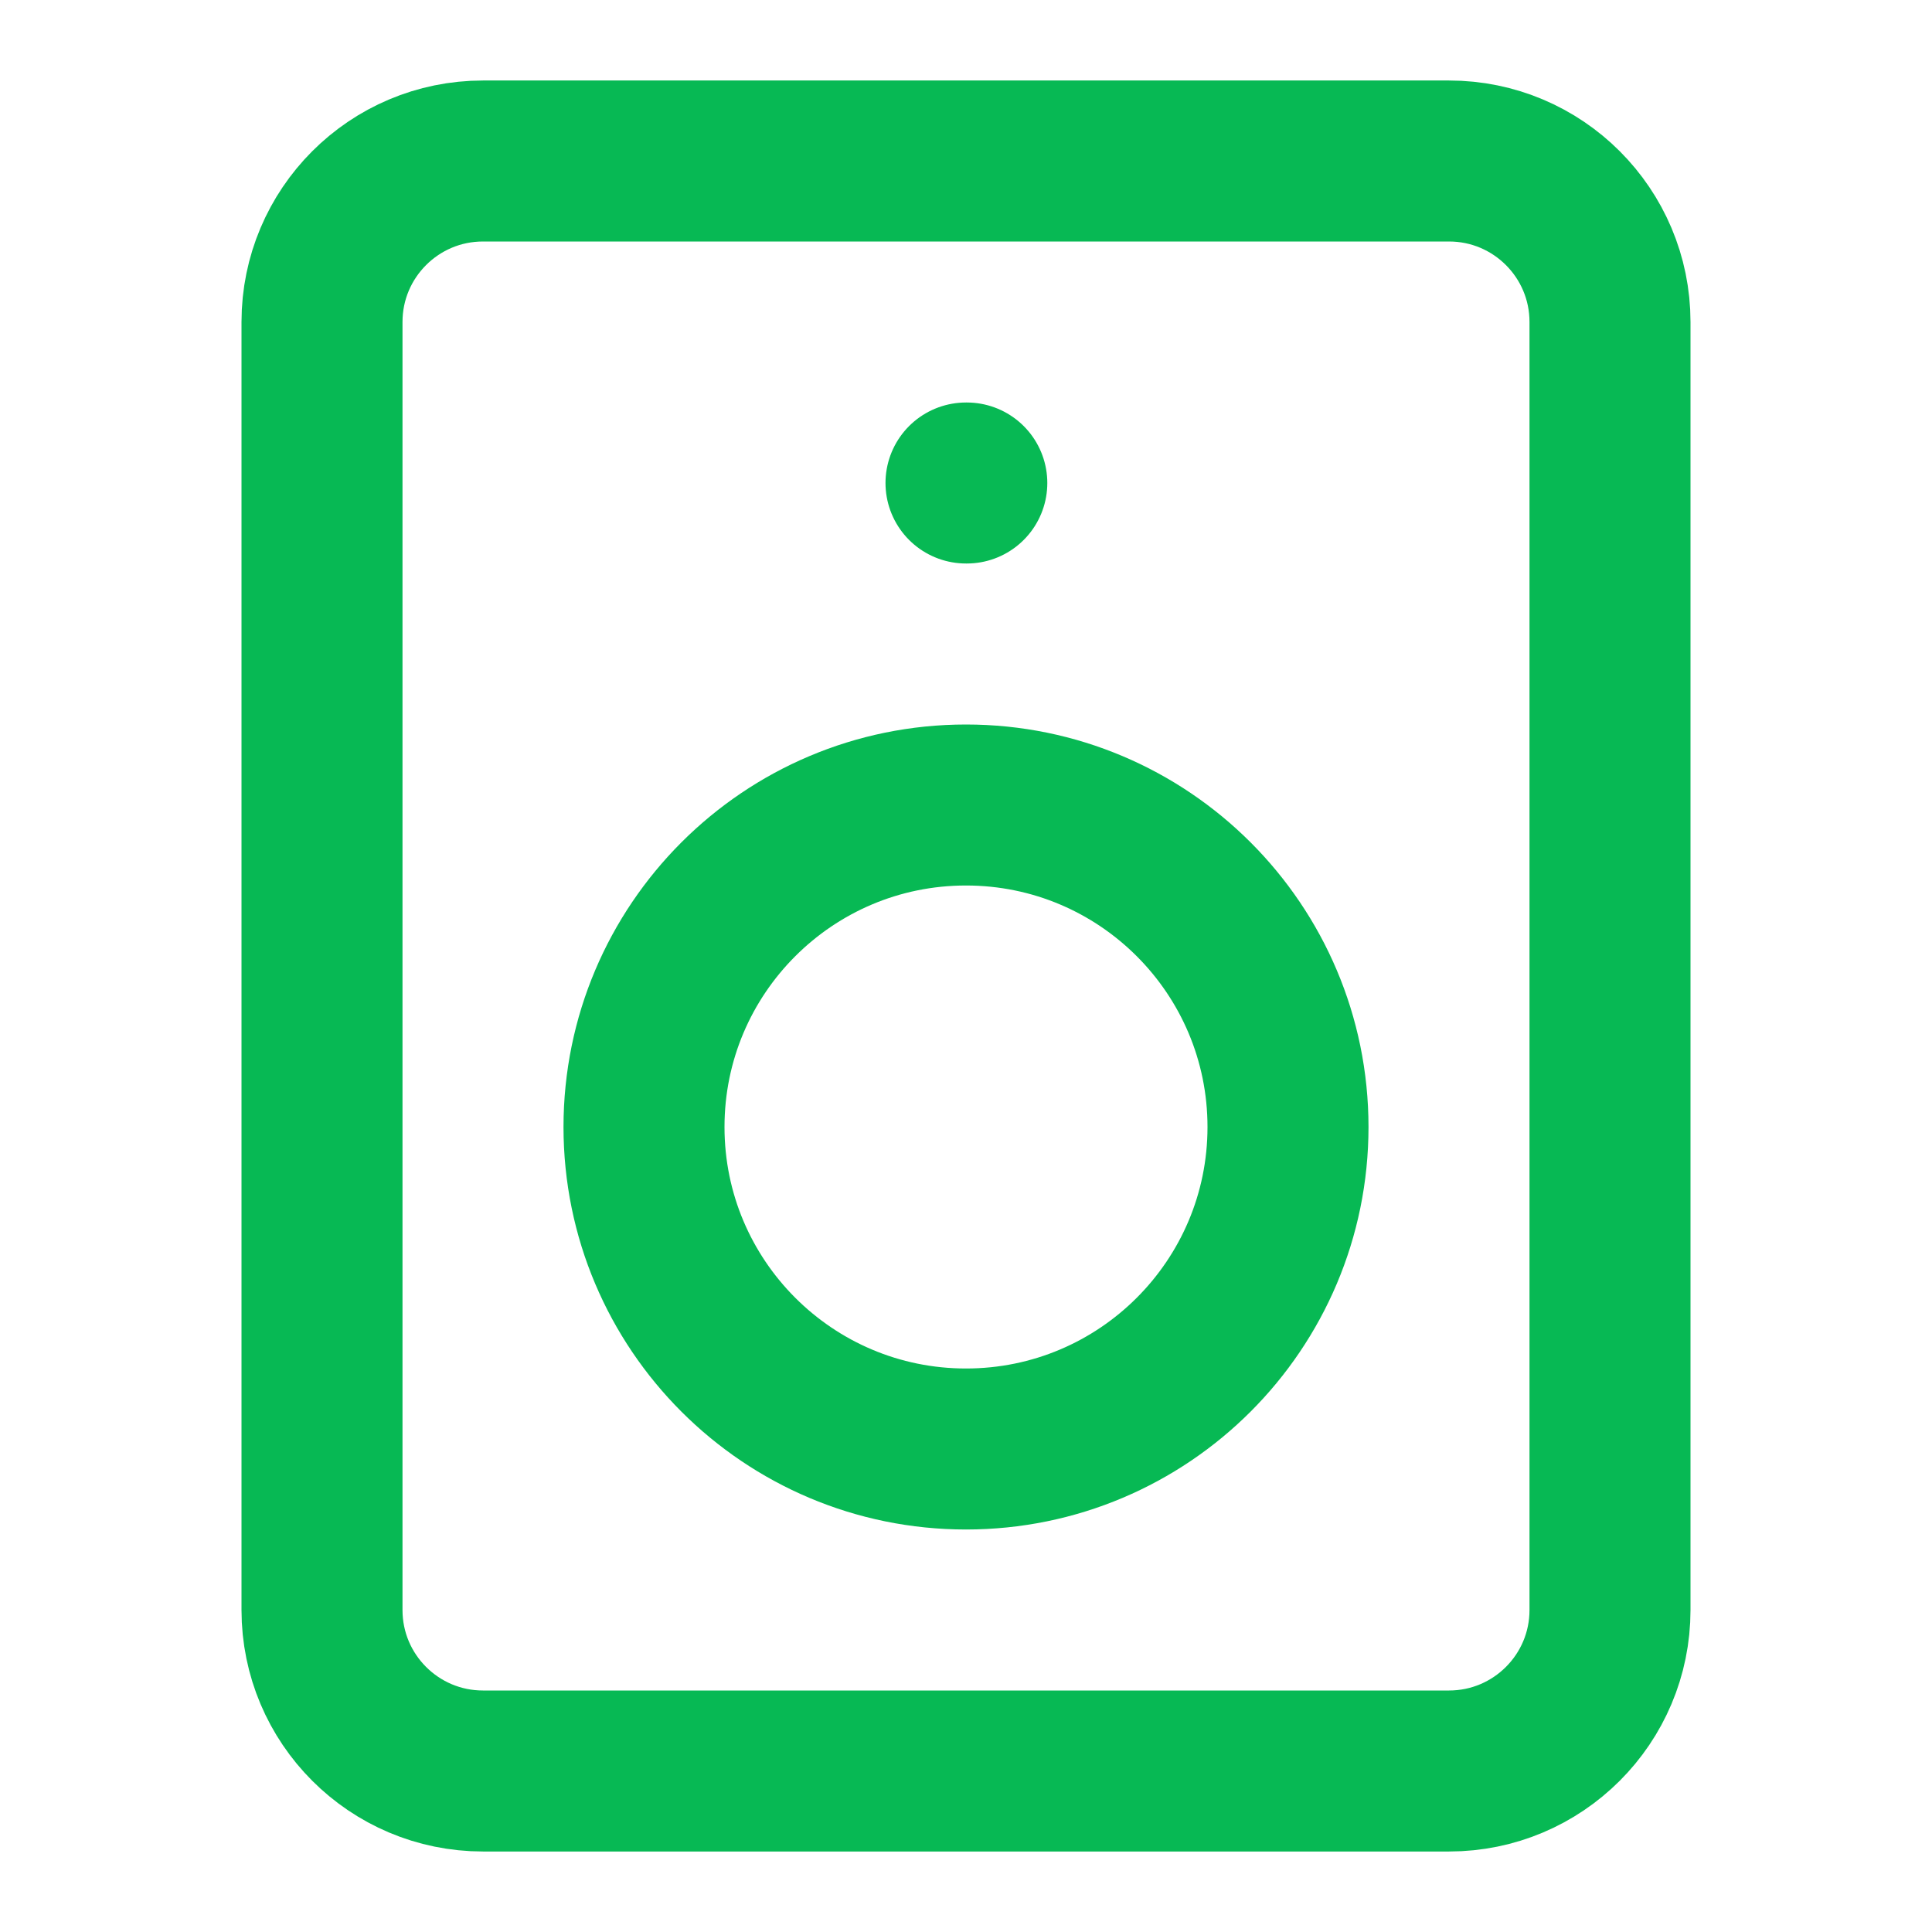
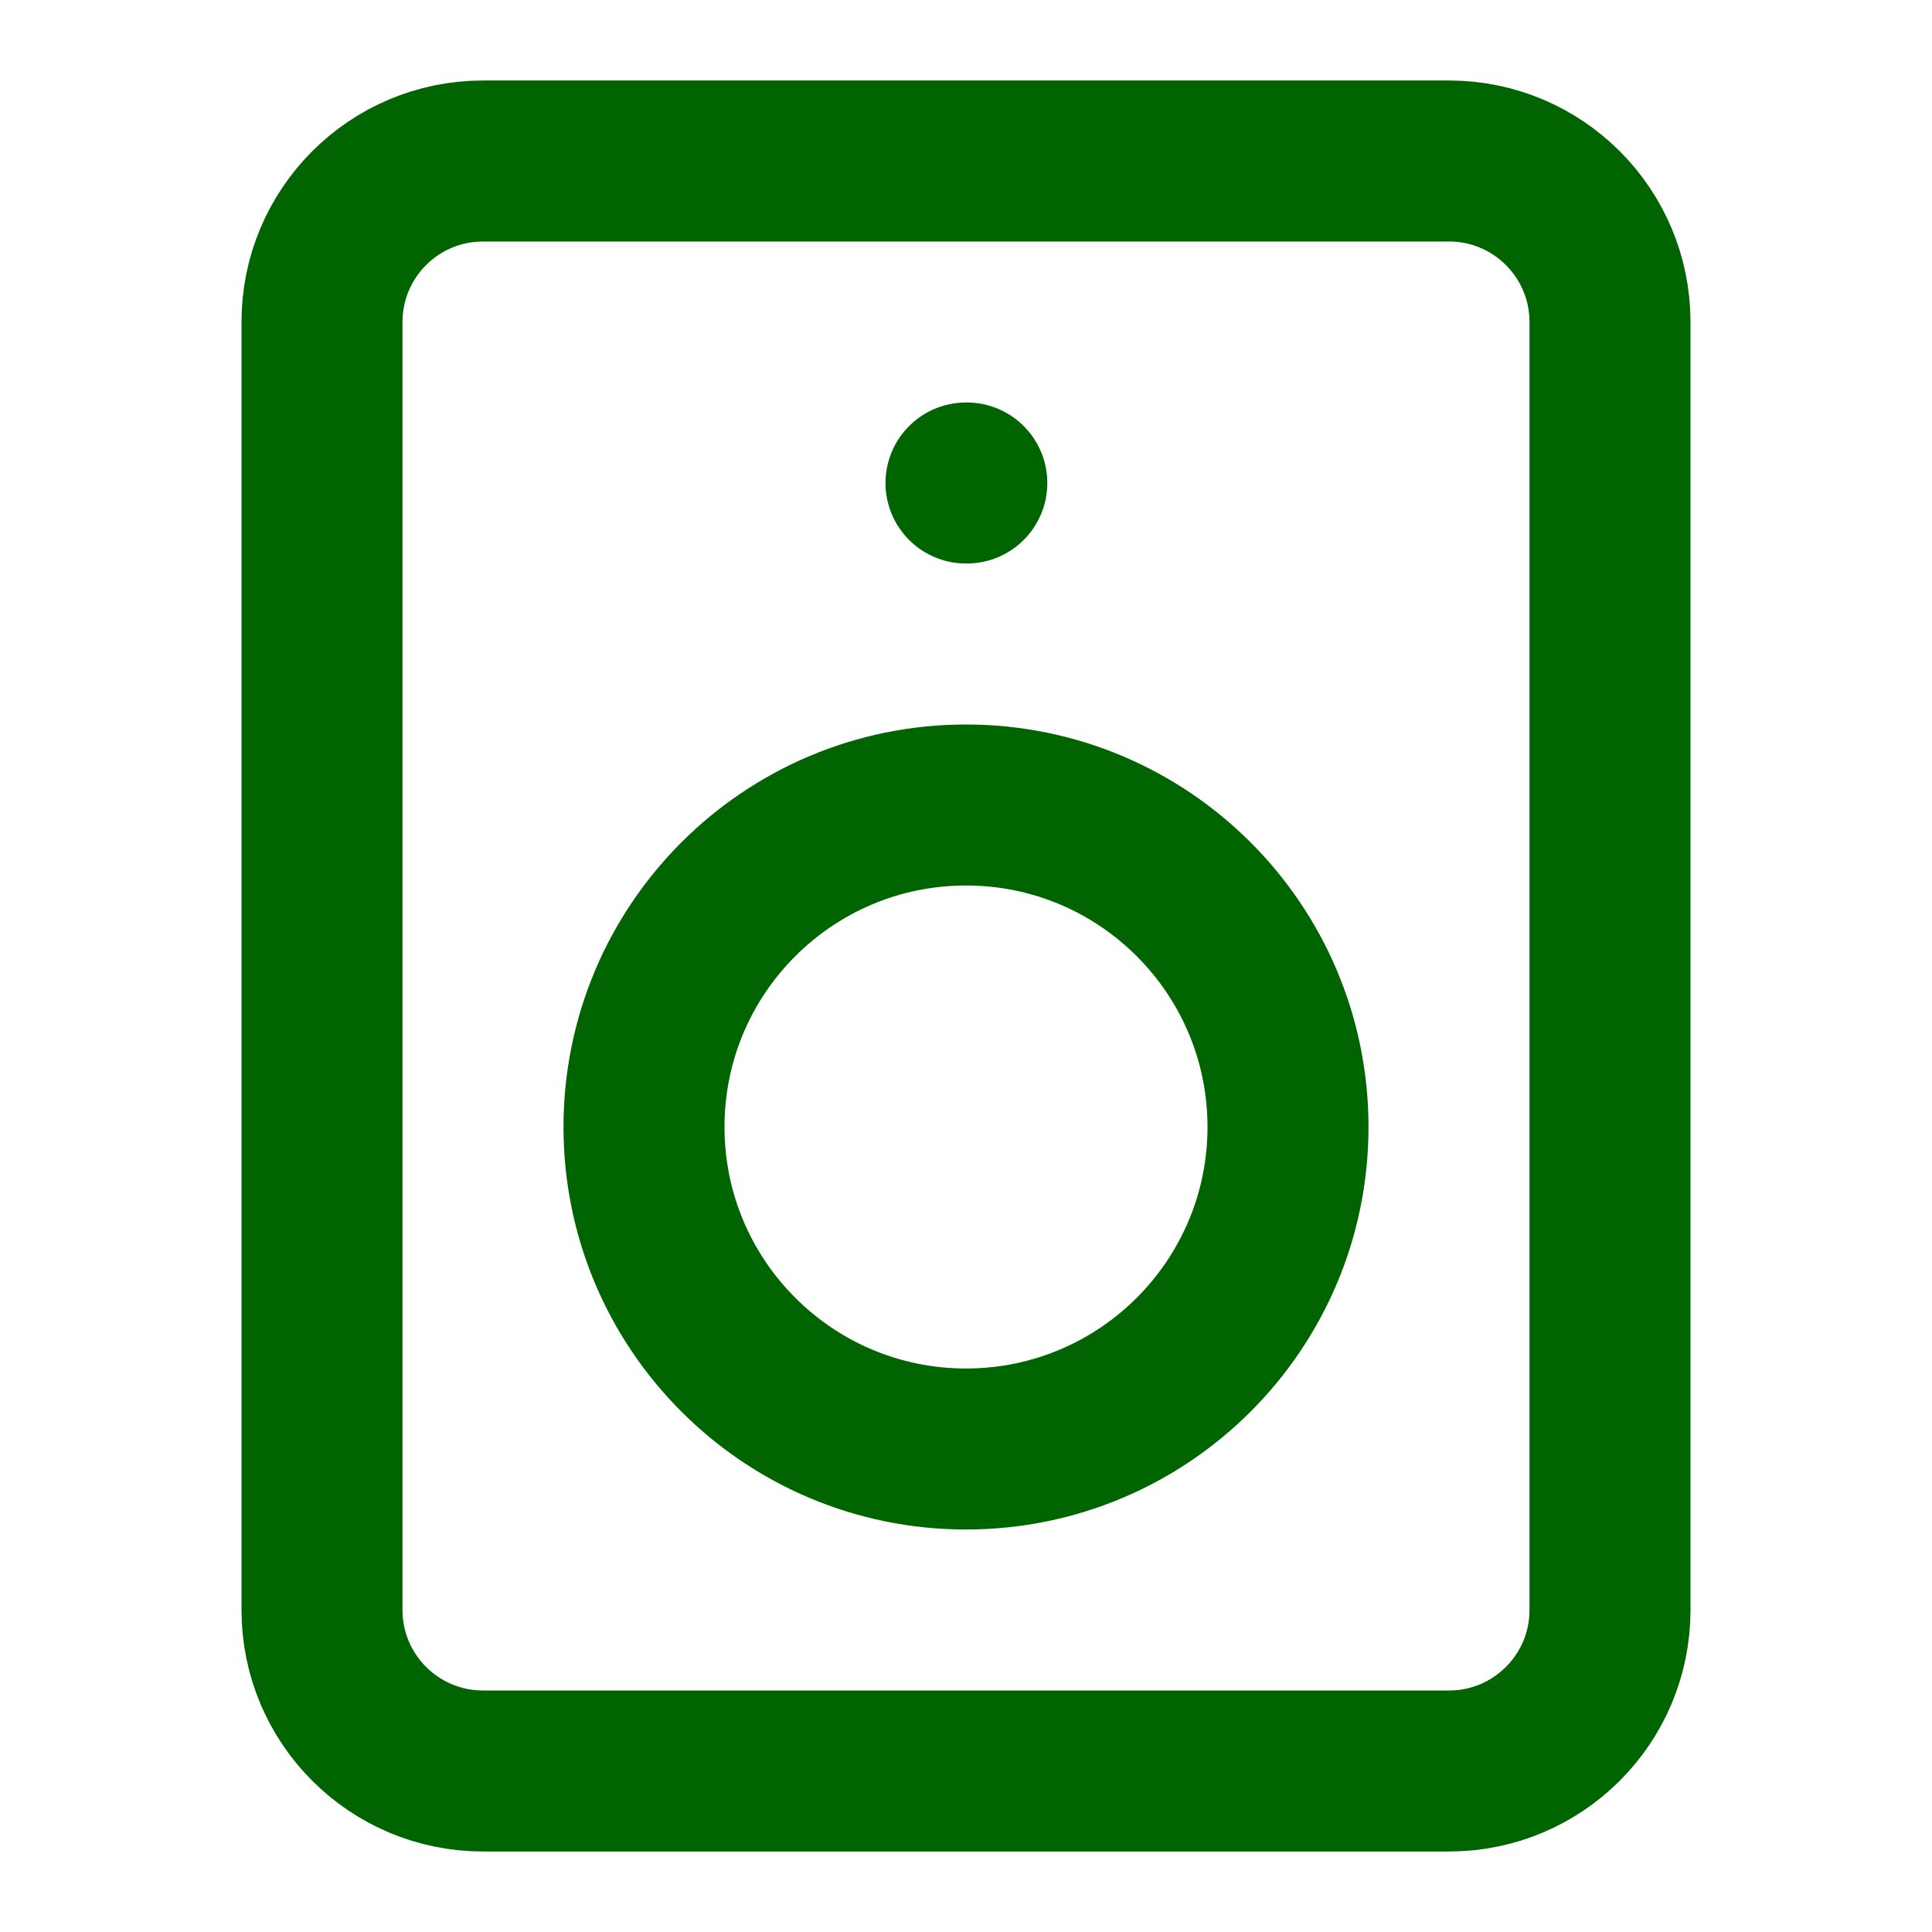
- <svg xmlns="http://www.w3.org/2000/svg" width="24" height="24" viewBox="0 0 24 24" fill="none" stroke="#07B954" stroke-width="2" stroke-linecap="round" stroke-linejoin="round" class="feather feather-speaker">
+ <svg xmlns="http://www.w3.org/2000/svg" width="24" height="24" viewBox="0 0 24 24" fill="none" stroke="#006400" stroke-width="2" stroke-linecap="round" stroke-linejoin="round" class="feather feather-speaker">
  <rect x="4" y="2" width="16" height="20" rx="2" ry="2" />
  <circle cx="12" cy="14" r="4" />
  <line x1="12" y1="6" x2="12.01" y2="6" />
</svg>
